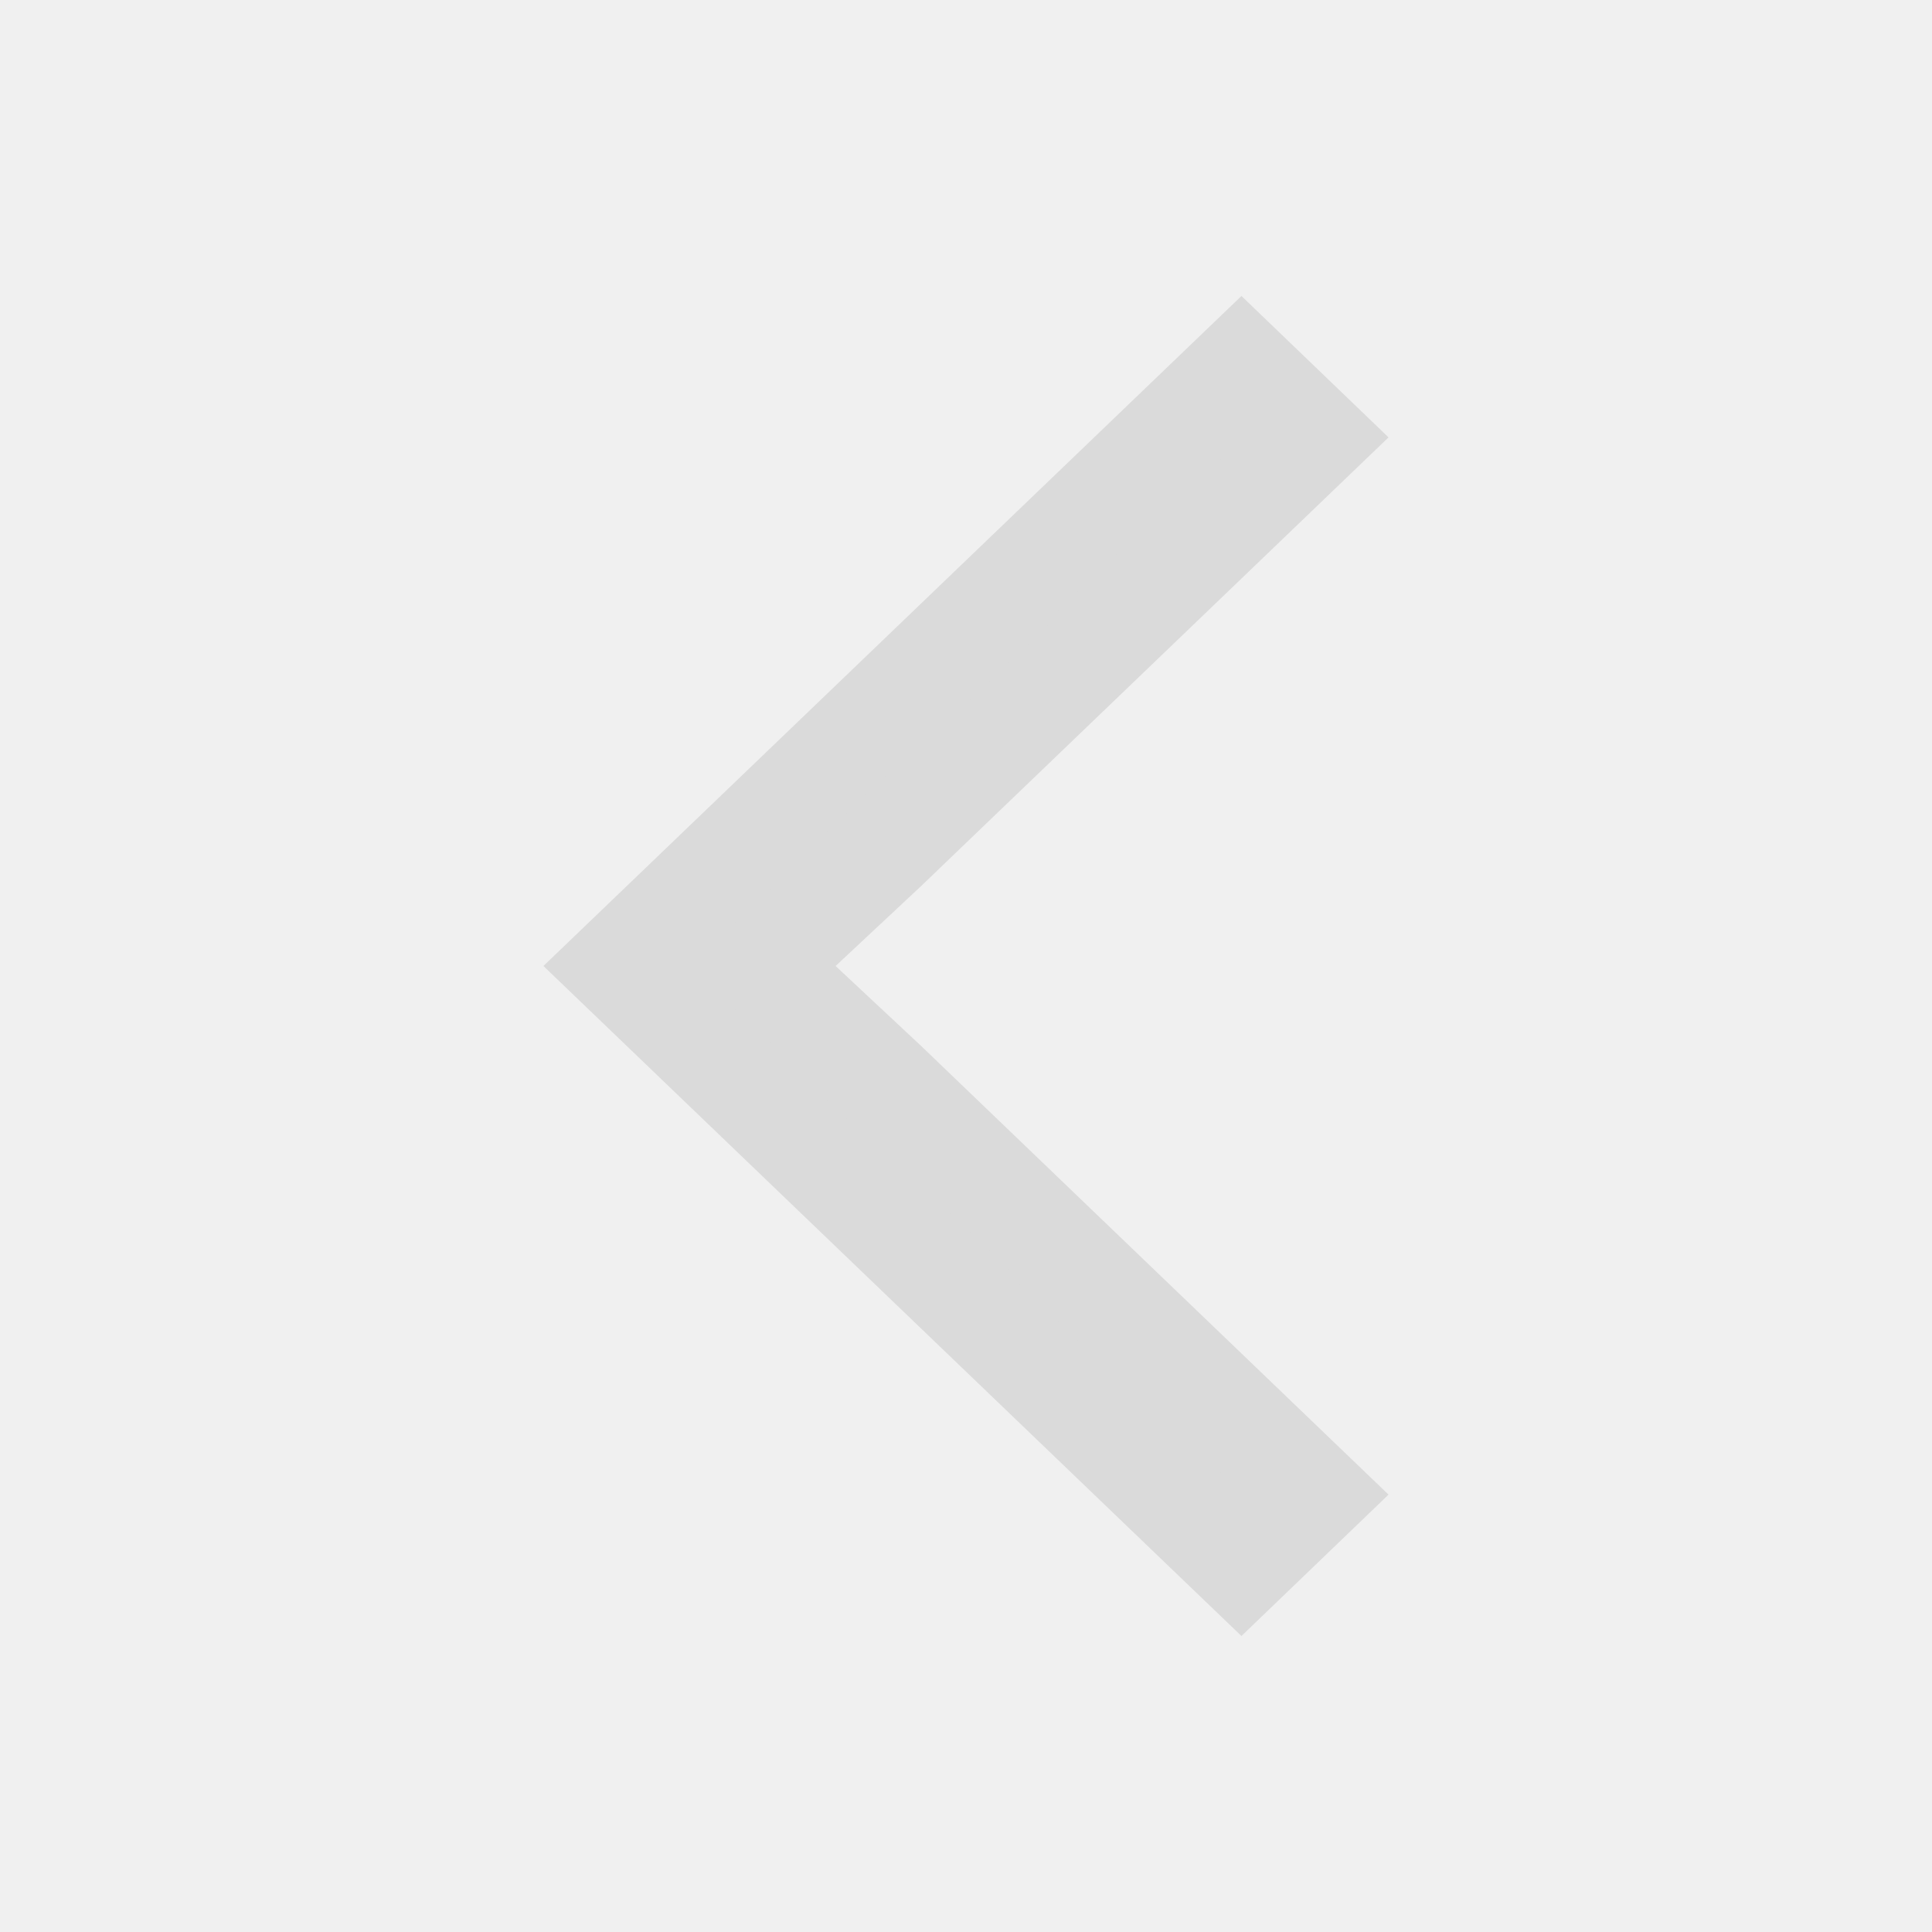
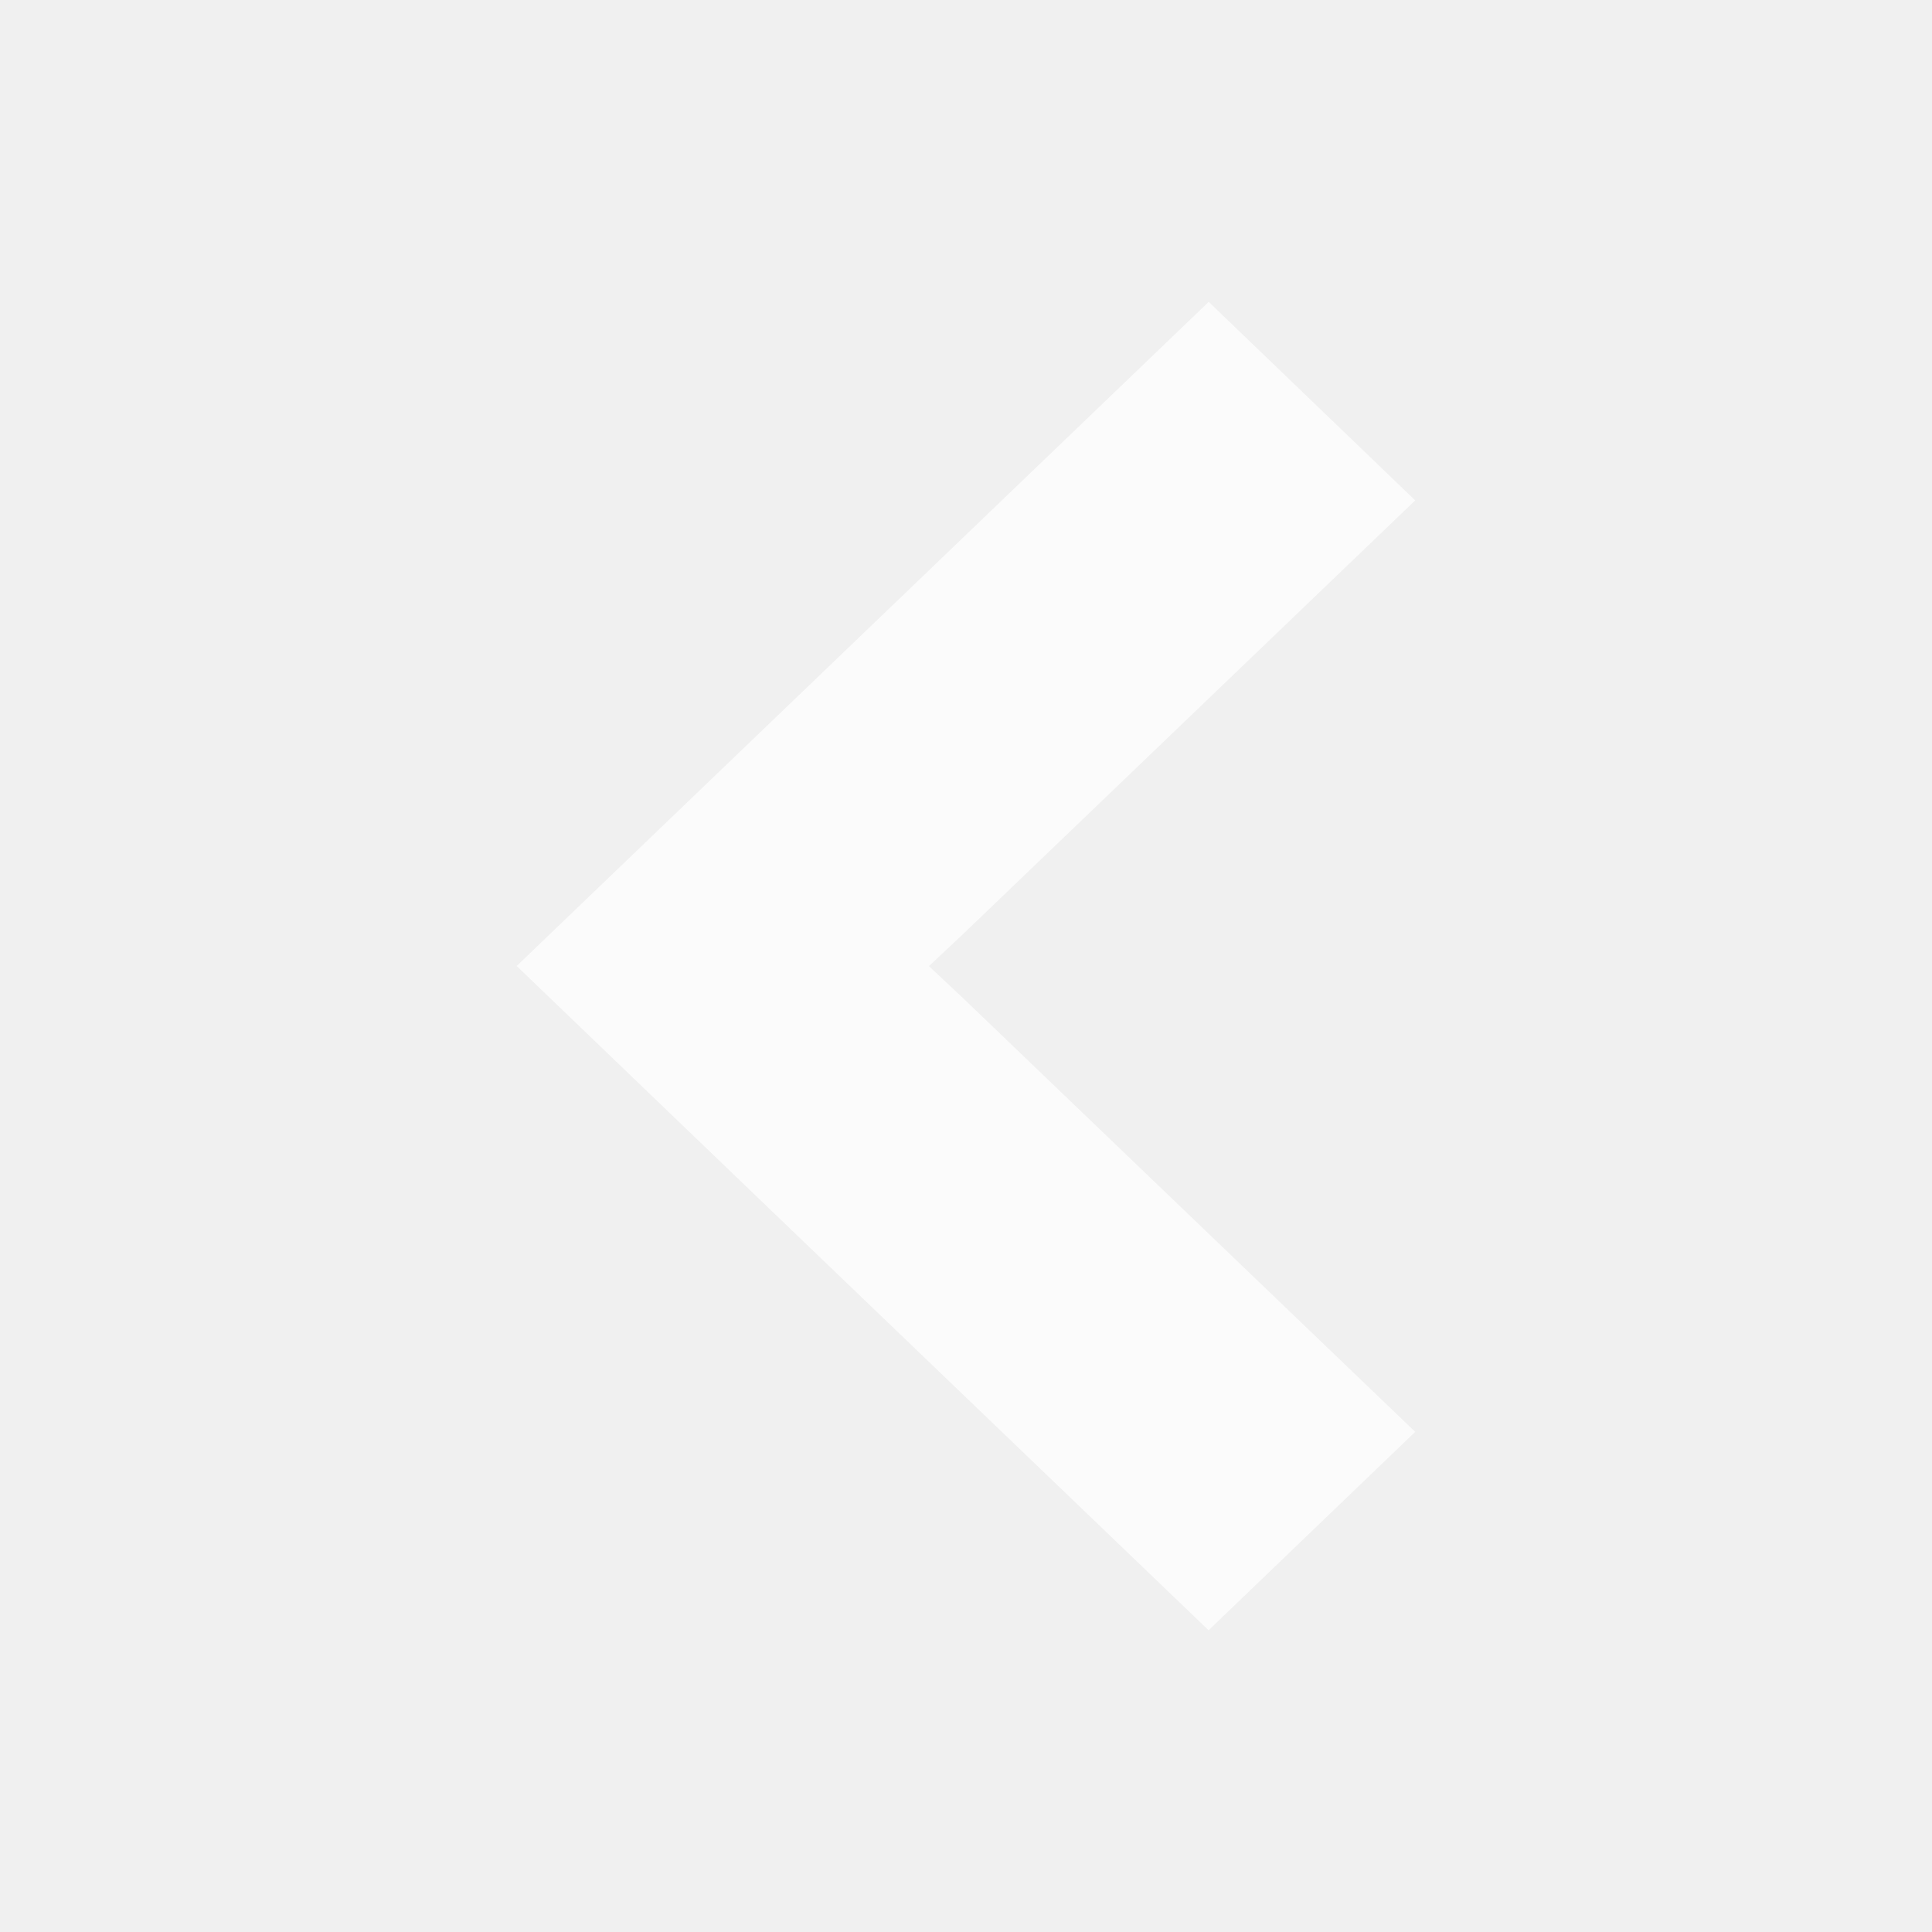
- <svg xmlns="http://www.w3.org/2000/svg" viewBox="0 0 16 16" version="1.1" id="svg1">
-   <defs id="defs3051">
-     <style type="text/css" id="current-color-scheme">
-       .ColorScheme-Text {
+ <svg xmlns="http://www.w3.org/2000/svg" version="1.1" viewBox="0 0 16 16">
+   <defs>
+     <style id="current-color-scheme" type="text/css">.ColorScheme-Text {
        color:#dadada;
-       }
-       </style>
+       }</style>
  </defs>
-   <path style="fill:currentColor;fill-opacity:1;stroke:#dadada;stroke-width:0.829;stroke-opacity:1" d="M 5.099,8 10.281,3.026 10.901,3.622 7.338,7.042 6.313,8 7.338,8.958 10.901,12.378 10.281,12.974 6.718,9.554 Z" class="ColorScheme-Text" id="path1" />
+   <path d="m10.01 2.5-5.731 5.5 2.032 1.952 3.698 3.549 1.711-1.643-3.75-3.597-0.277-0.26 0.277-0.26 3.75-3.597z" color="#dadada" fill="#fff" fill-opacity=".75" stroke-width=".881" />
</svg>
